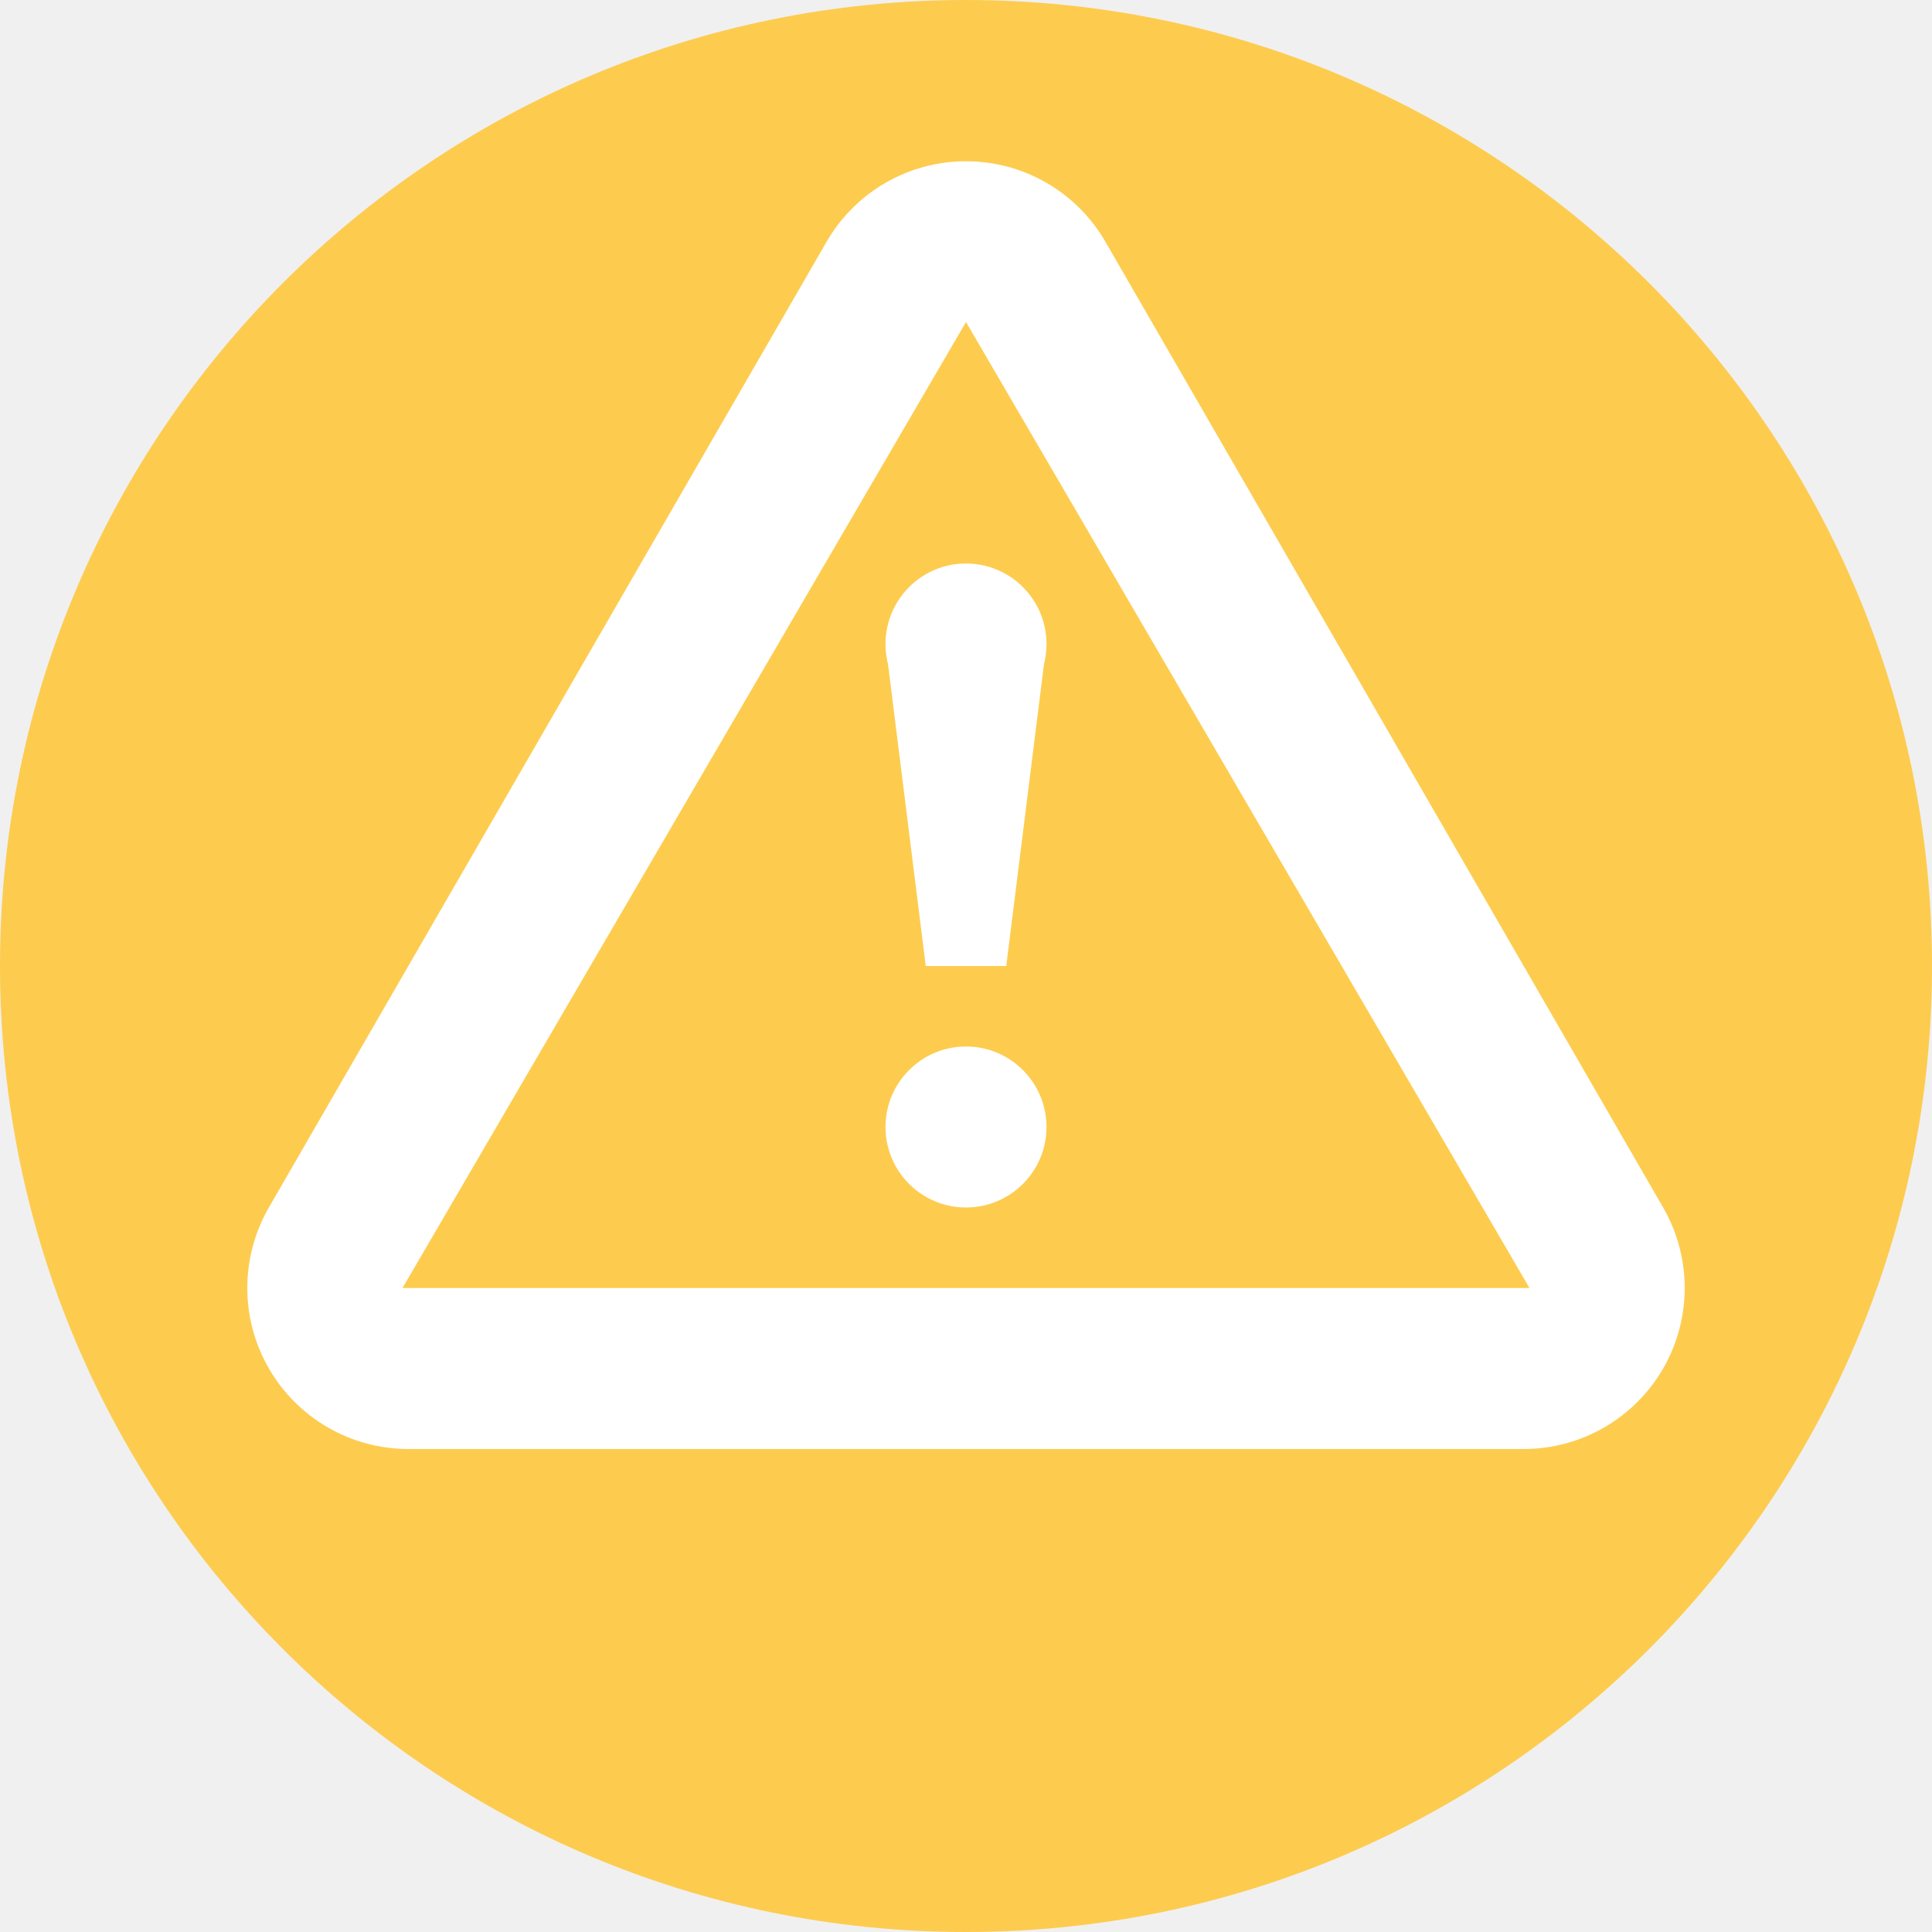
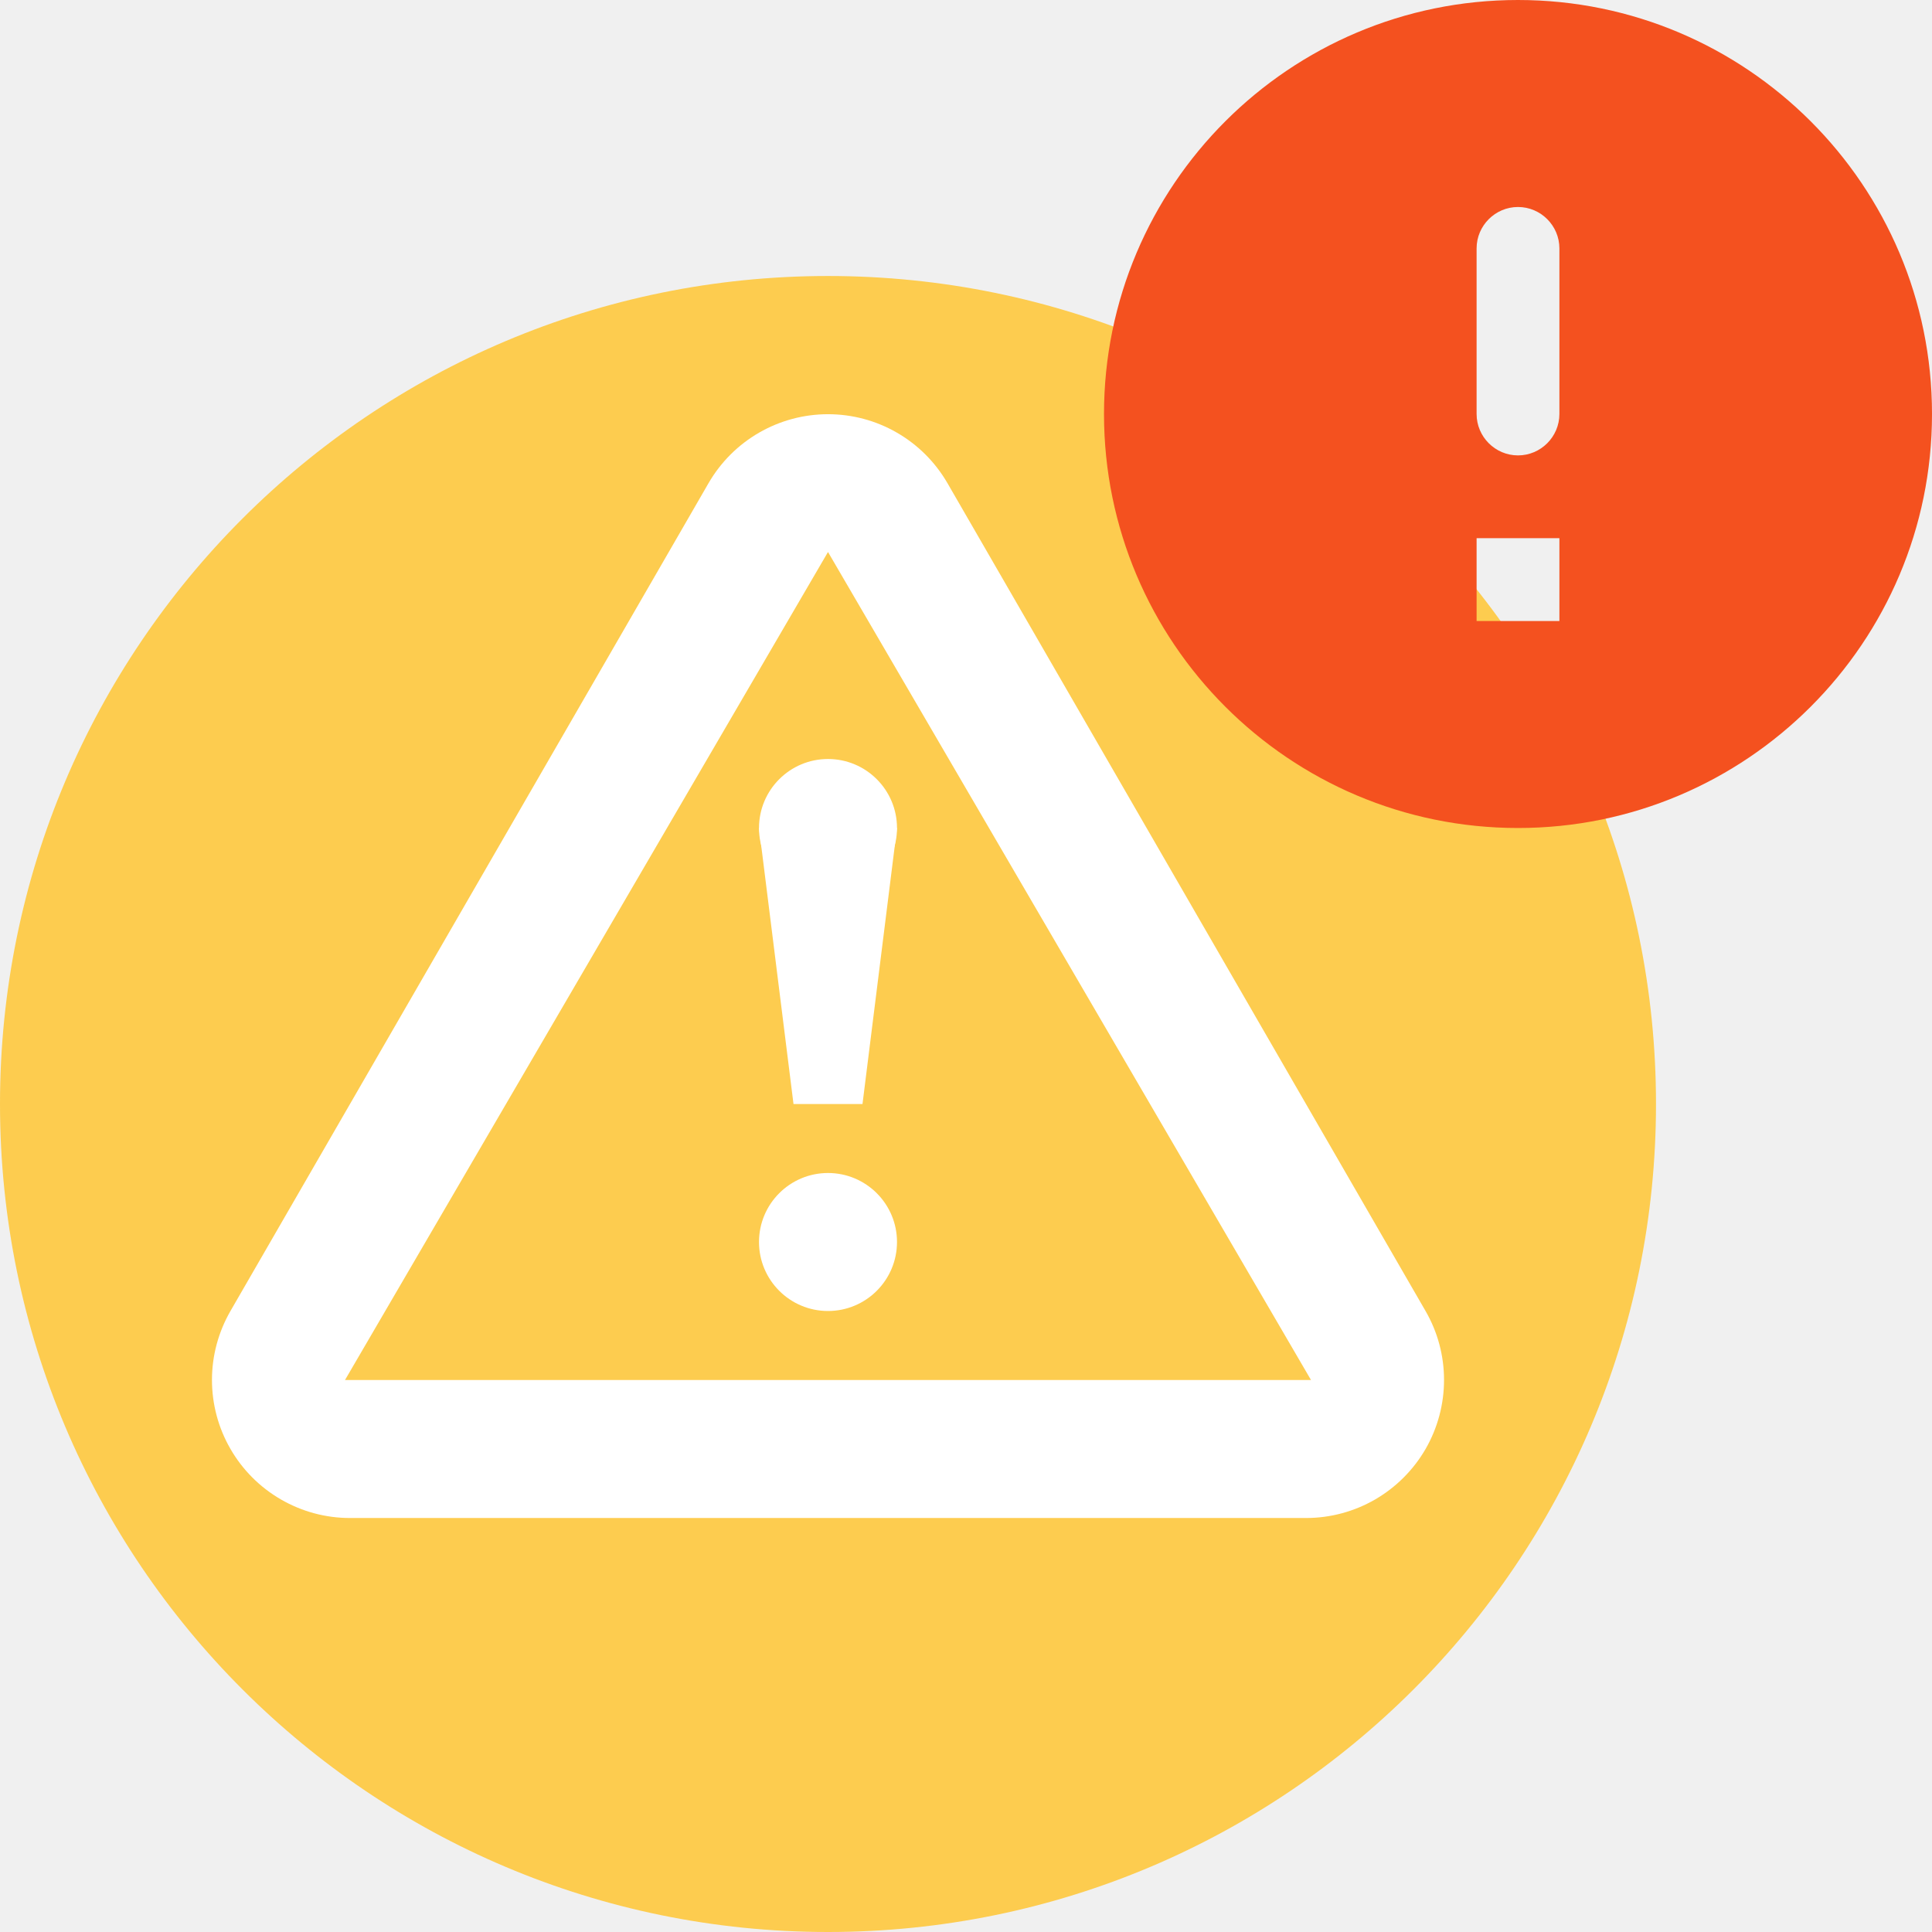
- <svg xmlns="http://www.w3.org/2000/svg" width="24" height="24" viewBox="0 0 24 24" fill="none">
-   <path d="M12 24C18.627 24 24 18.627 24 12C24 5.373 18.627 0 12 0C5.373 0 0 5.373 0 12C0 18.627 5.373 24 12 24Z" fill="#FDCC4F" />
-   <path d="M20.66 15L13.73 3C13.554 2.697 13.302 2.445 12.998 2.27C12.695 2.095 12.351 2.003 12 2.003C11.65 2.003 11.306 2.095 11.002 2.27C10.698 2.445 10.446 2.697 10.27 3L3.34 15C3.165 15.304 3.072 15.649 3.072 15.999C3.072 16.35 3.164 16.695 3.34 16.999C3.515 17.303 3.767 17.555 4.071 17.731C4.375 17.907 4.719 18 5.07 18H18.93C19.281 18 19.626 17.907 19.93 17.731C20.233 17.555 20.485 17.303 20.661 16.999C20.836 16.695 20.928 16.35 20.928 15.999C20.928 15.649 20.836 15.304 20.66 15ZM5 16L12 4L19 16H5Z" fill="white" />
-   <path d="M12 15C12.552 15 13 14.552 13 14C13 13.448 12.552 13 12 13C11.448 13 11 13.448 11 14C11 14.552 11.448 15 12 15Z" fill="white" />
-   <path d="M12 9C12.552 9 13 8.552 13 8C13 7.448 12.552 7 12 7C11.448 7 11 7.448 11 8C11 8.552 11.448 9 12 9Z" fill="white" />
-   <path d="M11.5 12H12.5L13 8H11L11.5 12Z" fill="white" />
+ <svg xmlns="http://www.w3.org/2000/svg" width="28" height="28" viewBox="0 0 28 28" fill="none">
+   <path d="M12 28C18.627 28 24 22.627 24 16C24 9.373 18.627 4 12 4C5.373 4 0 9.373 0 16C0 22.627 5.373 28 12 28Z" fill="#FDCC4F" />
+   <path d="M20.66 19L13.73 7C13.554 6.697 13.302 6.445 12.998 6.27C12.695 6.095 12.351 6.003 12 6.003C11.65 6.003 11.306 6.095 11.002 6.27C10.698 6.445 10.446 6.697 10.27 7L3.34 19C3.165 19.304 3.072 19.648 3.072 19.999C3.072 20.35 3.164 20.695 3.34 20.999C3.515 21.303 3.767 21.555 4.071 21.731C4.375 21.907 4.719 22 5.07 22H18.93C19.281 22 19.626 21.907 19.93 21.731C20.233 21.555 20.485 21.303 20.661 20.999C20.836 20.695 20.928 20.35 20.928 19.999C20.928 19.648 20.836 19.304 20.66 19ZM5 20L12 8L19 20H5Z" fill="white" />
+   <path d="M12 19C12.552 19 13 18.552 13 18C13 17.448 12.552 17 12 17C11.448 17 11 17.448 11 18C11 18.552 11.448 19 12 19Z" fill="white" />
+   <path d="M12 13C12.552 13 13 12.552 13 12C13 11.448 12.552 11 12 11C11.448 11 11 11.448 11 12C11 12.552 11.448 13 12 13Z" fill="white" />
+   <path d="M11.5 16H12.5L13 12H11L11.5 16Z" fill="white" />
+   <path d="M22 0C18.688 0 16 2.688 16 6C16 9.312 18.688 12 22 12C25.312 12 28 9.312 28 6C28 2.688 25.312 0 22 0ZM22 6.6C21.67 6.6 21.4 6.33 21.4 6V3.6C21.4 3.27 21.67 3 22 3C22.33 3 22.6 3.27 22.6 3.6V6C22.6 6.33 22.33 6.6 22 6.6ZM22.6 9H21.4V7.8H22.6V9Z" fill="#F4511F" />
</svg>
